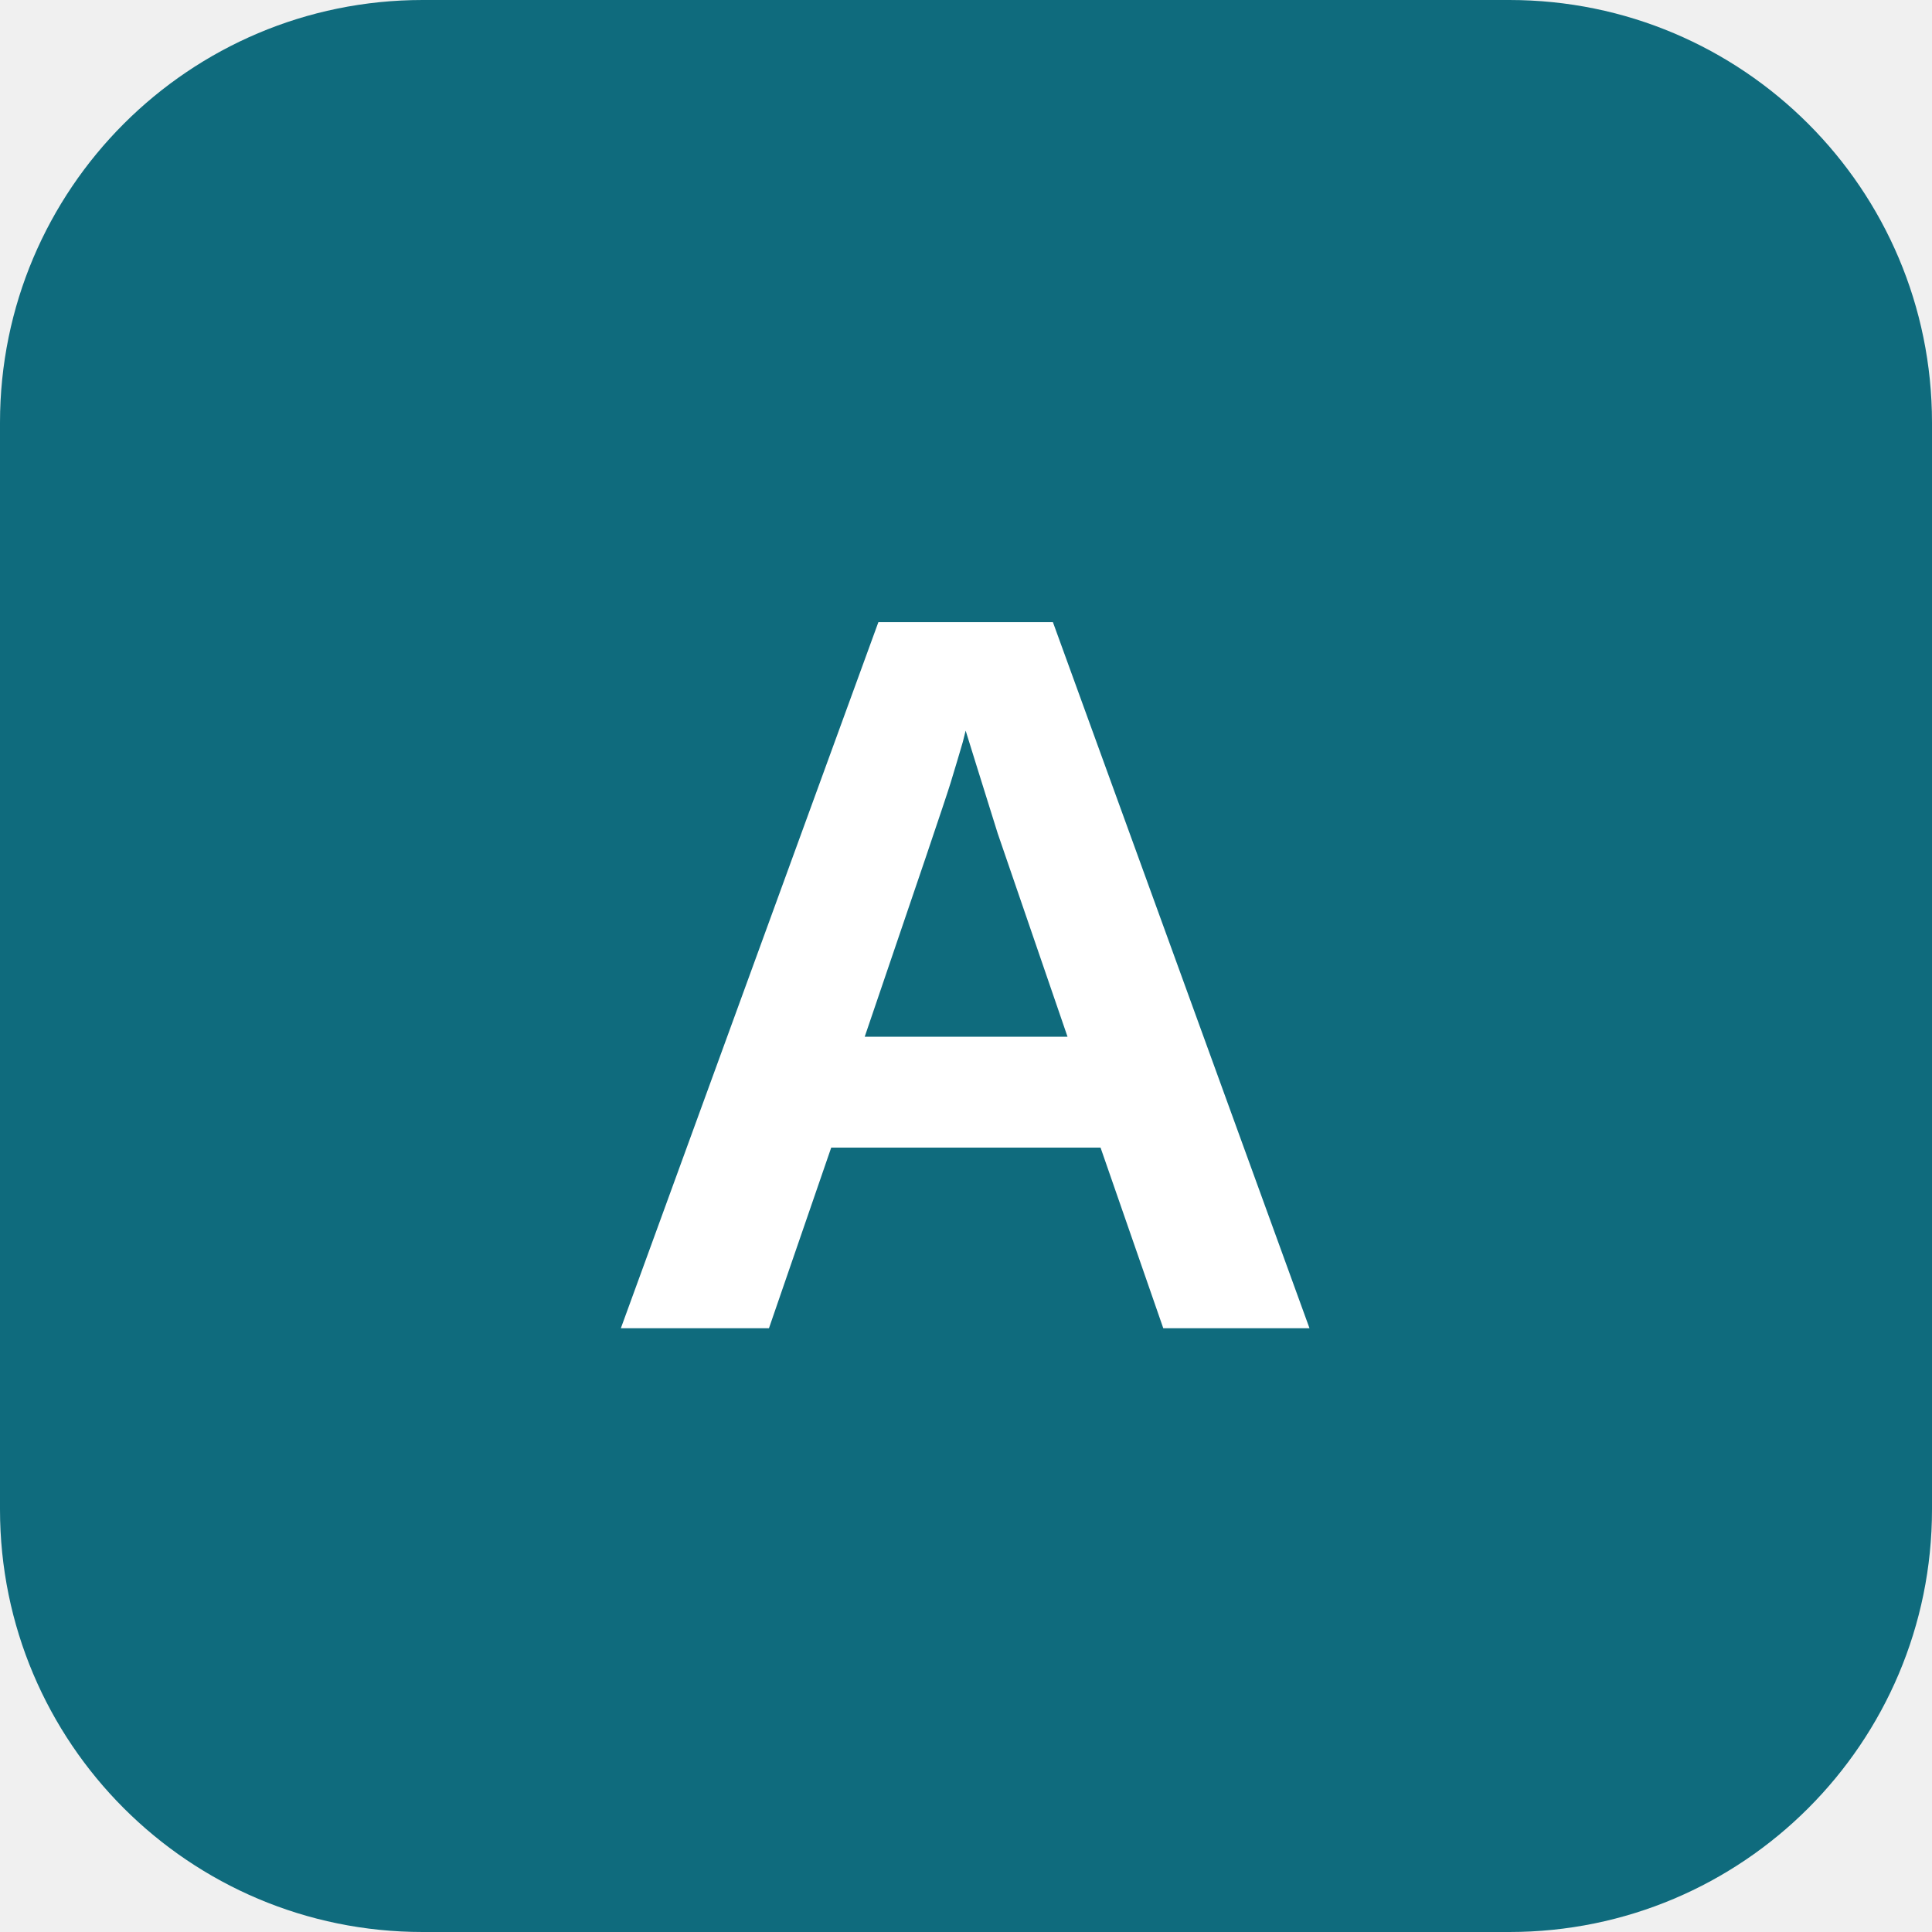
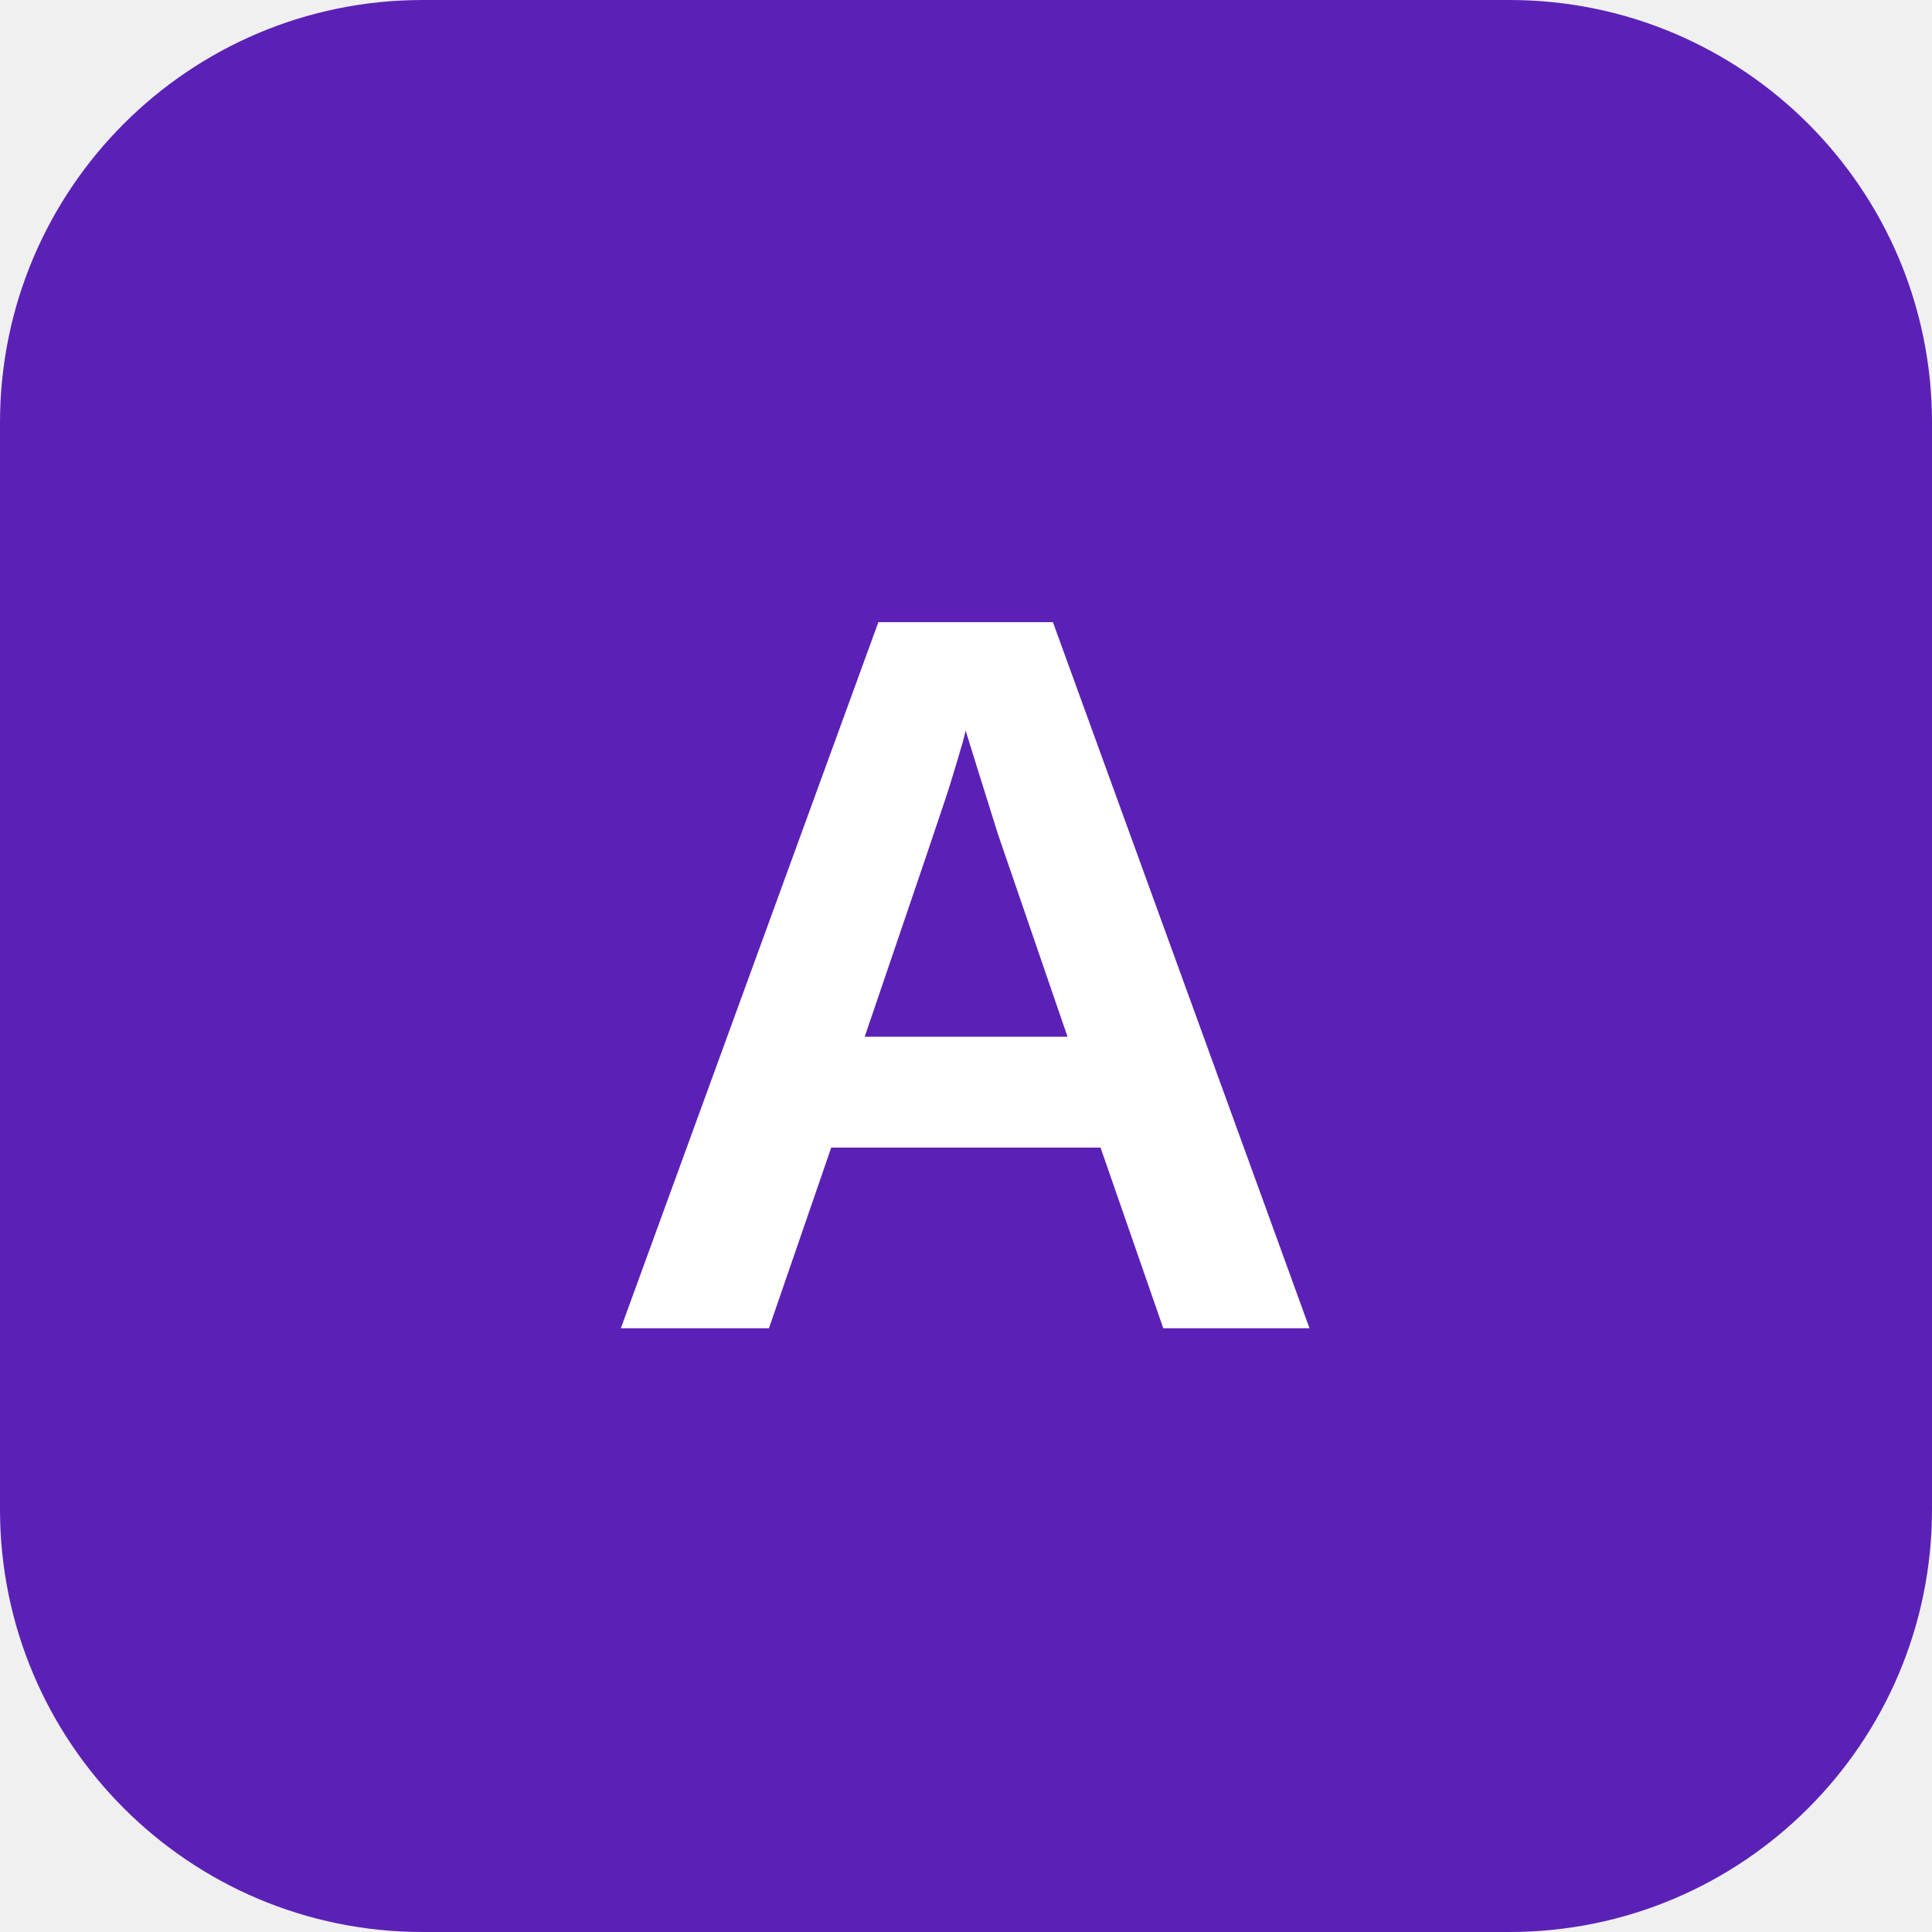
<svg xmlns="http://www.w3.org/2000/svg" viewBox="0 0 64 64">
-   <rect width="64" height="64" rx="14" fill="#0f6b7d" />
+   <rect width="64" height="64" rx="14" fill="#5b21b6" />
  <text x="32" y="44" font-family="Arial,Helvetica,sans-serif" font-size="34" font-weight="800" fill="#fff" text-anchor="middle">A</text>
</svg>
